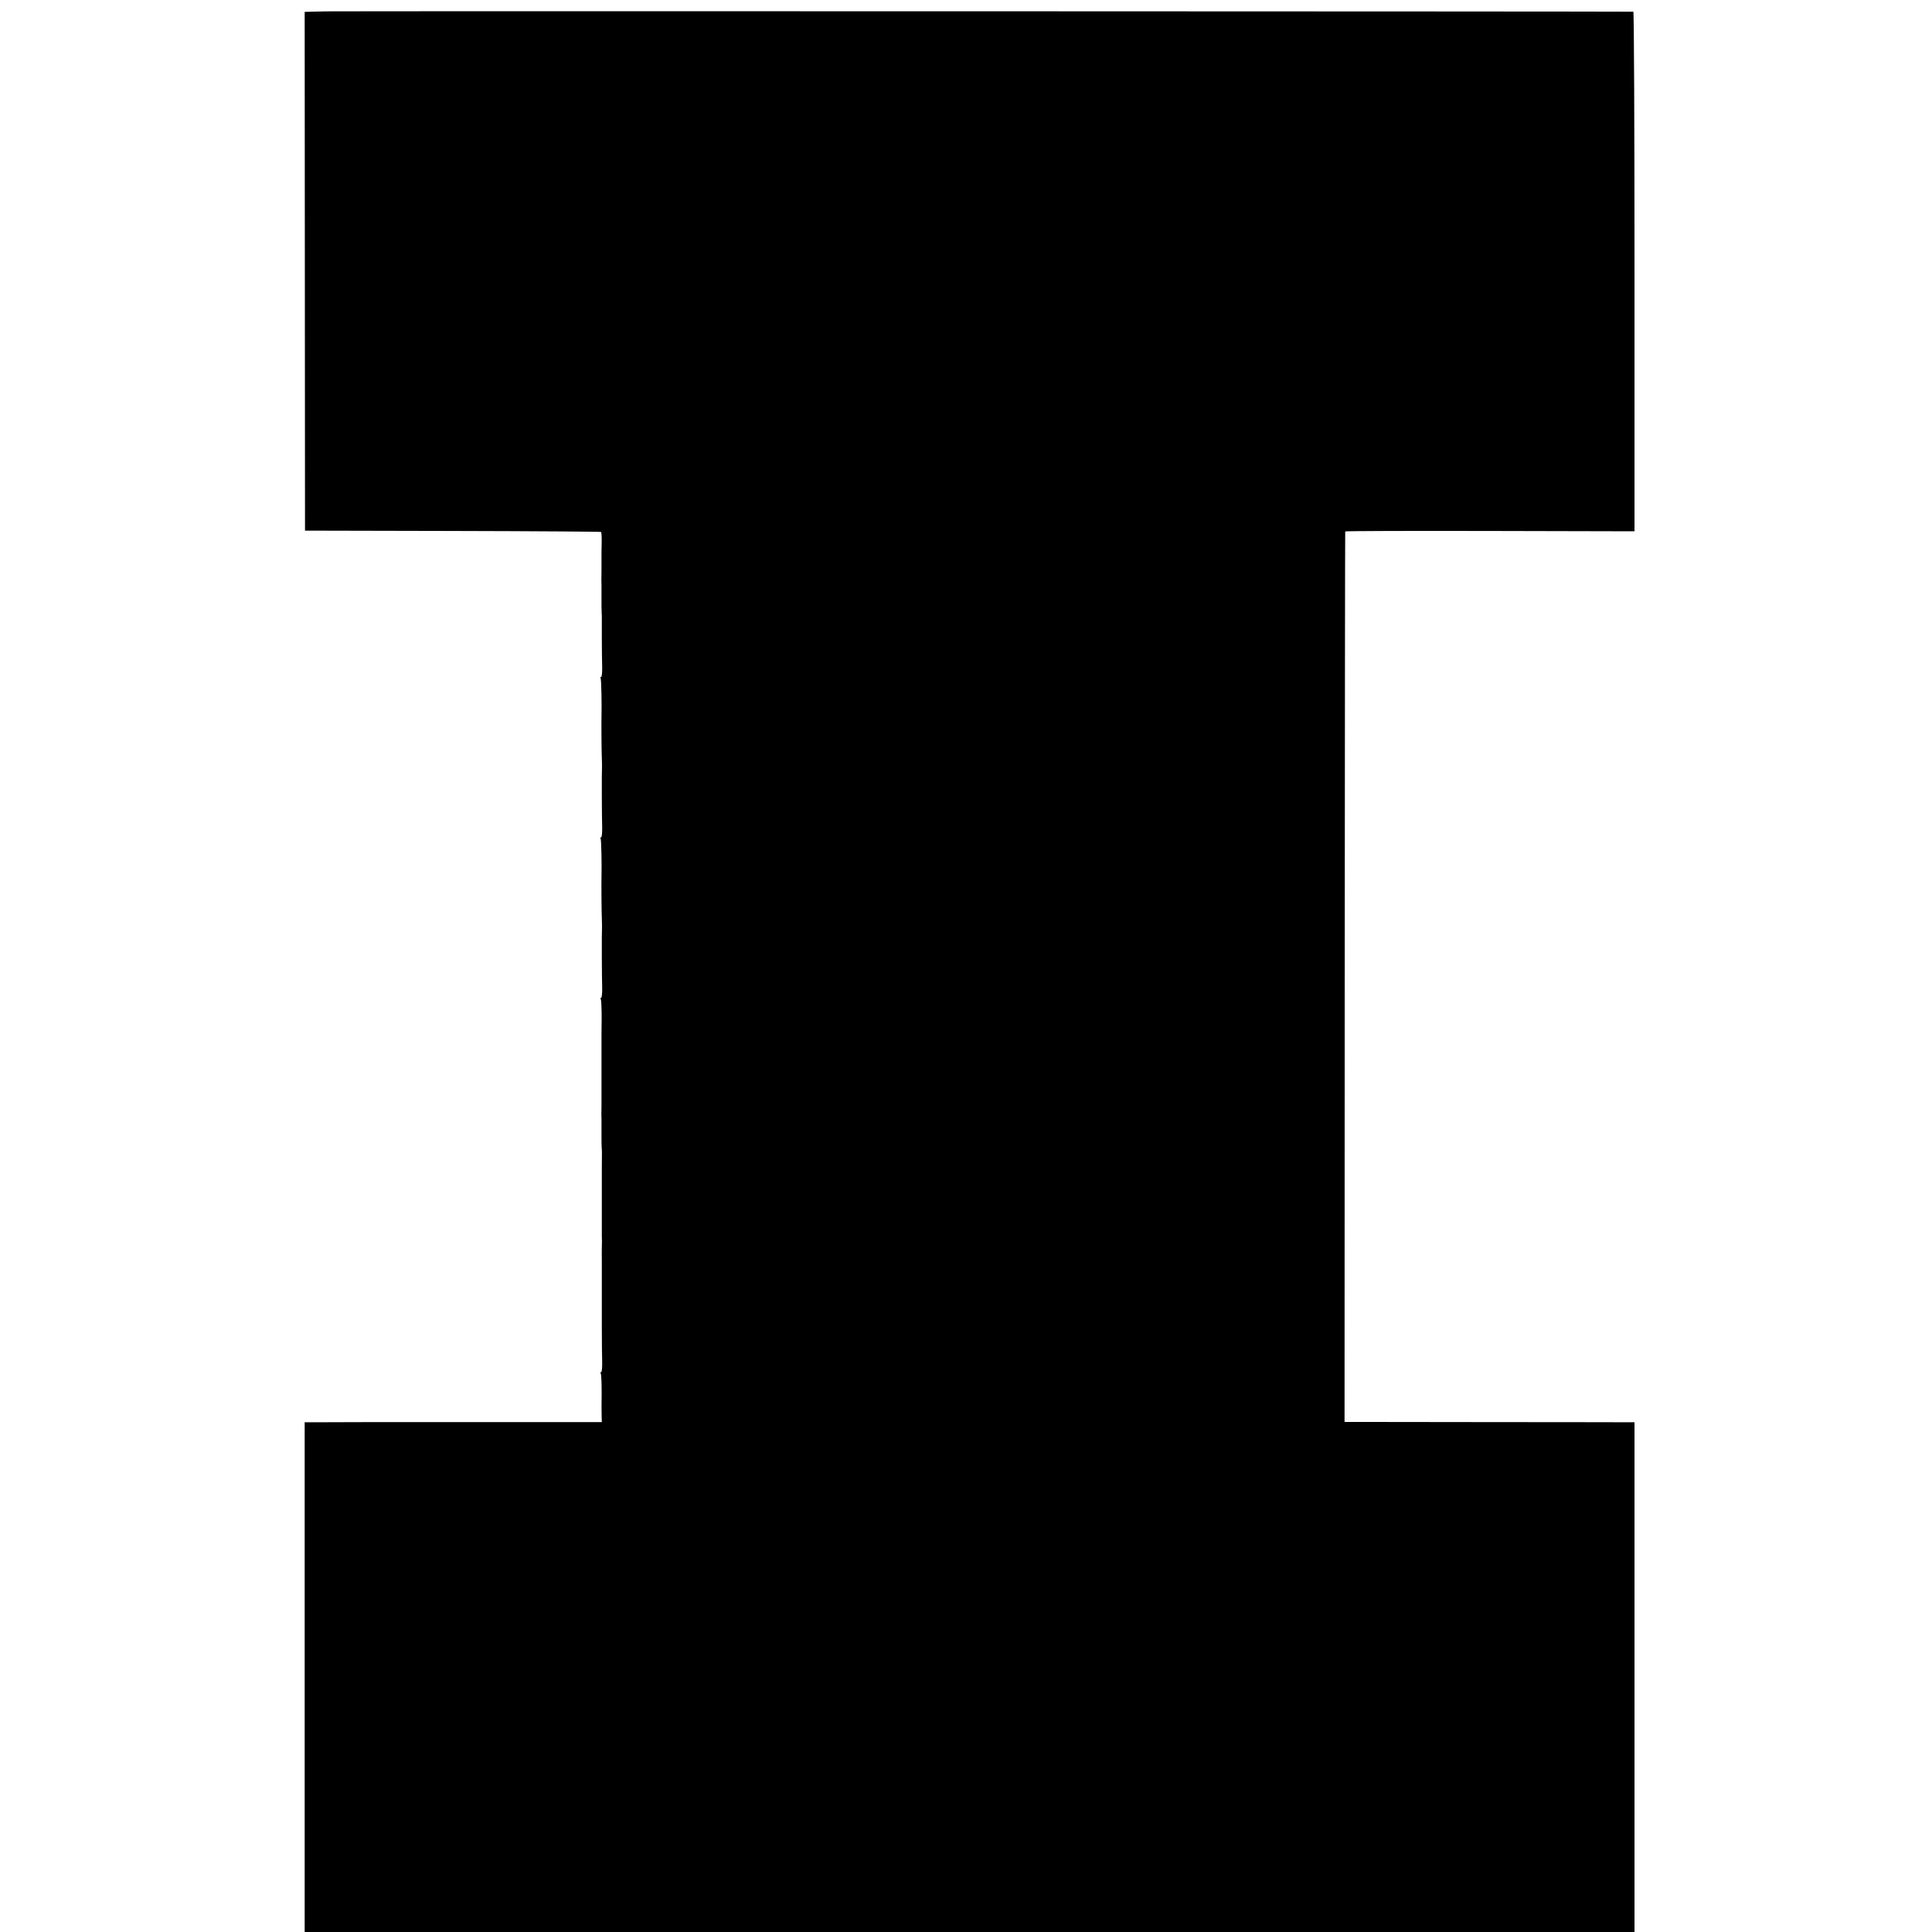
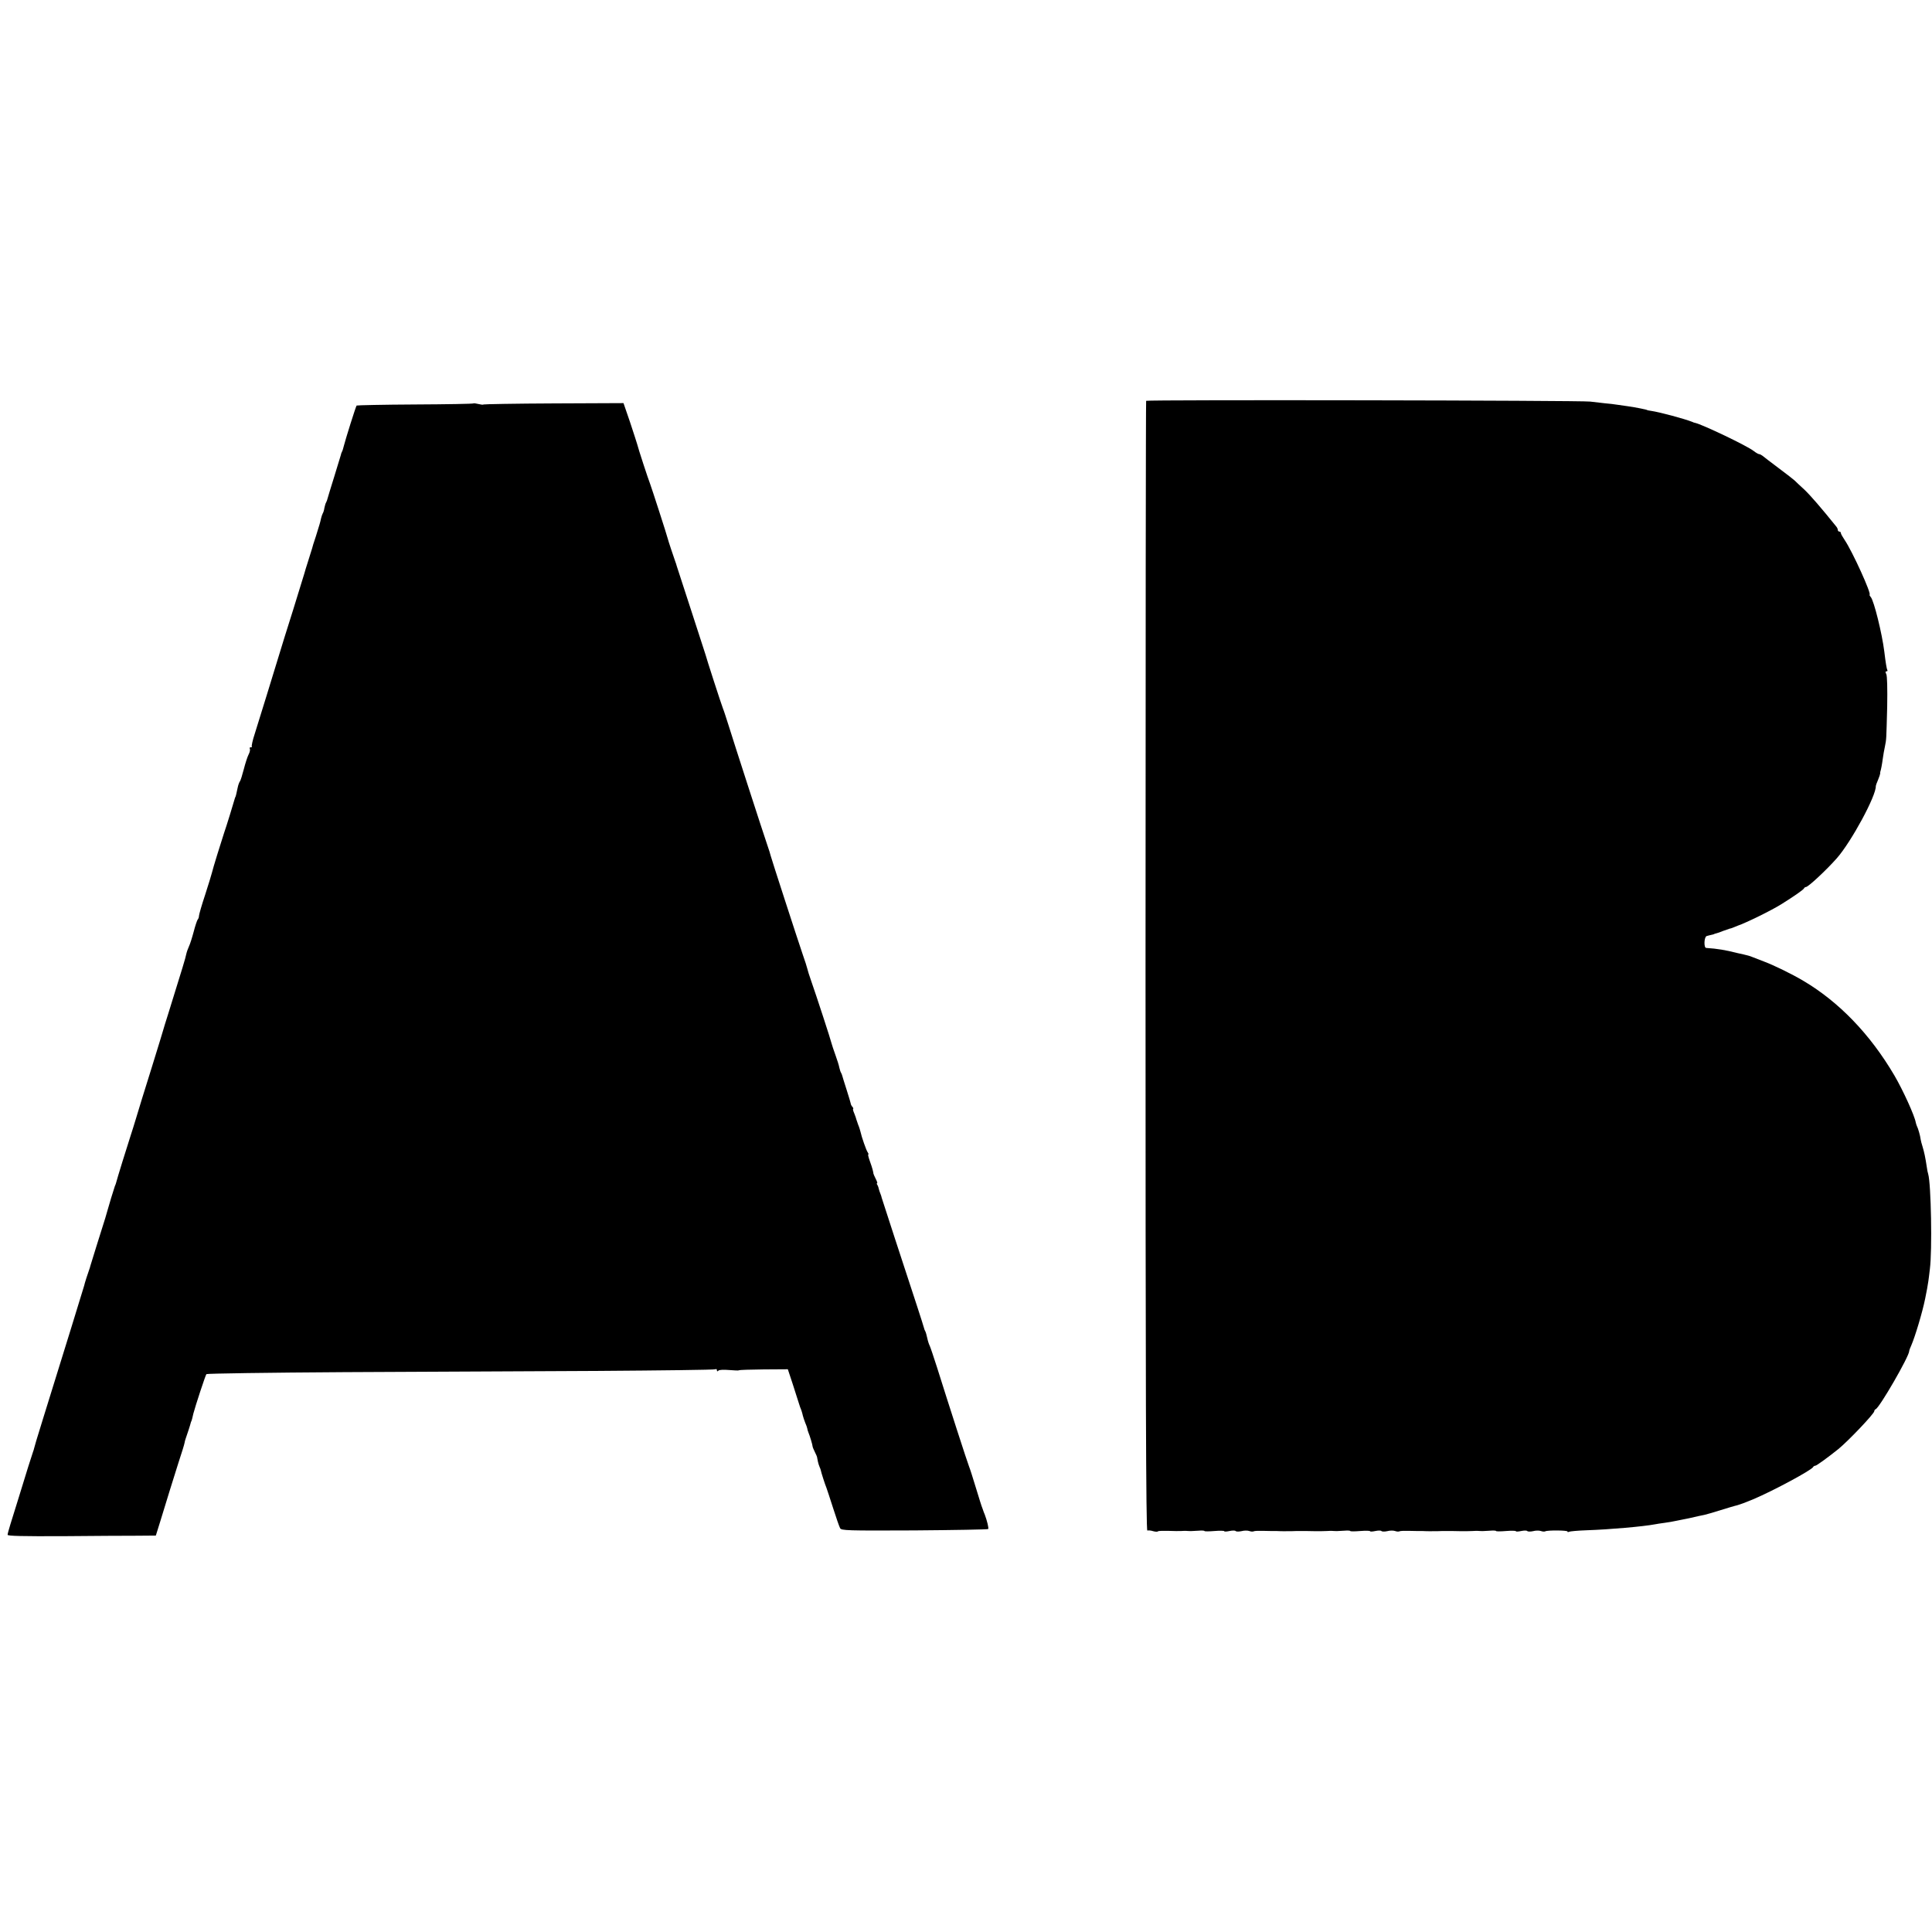
- <svg xmlns="http://www.w3.org/2000/svg" version="1.0" width="1156pt" height="1156pt" viewBox="0 0 1156 1156" preserveAspectRatio="xMidYMid meet">
-   <g transform="translate(0,1156) scale(0.1,-0.1)" fill="#000000" stroke="none">
-     <path d="M1949 11492 l-126 -3 1 -1552 1 -1552 883 -2 c486 -1 886 -4 889 -6 2 -3 4 -34 3 -69 -1 -34 -1 -70 -1 -78 0 -8 0 -46 0 -85 -1 -38 -1 -77 0 -85 0 -8 0 -44 0 -80 0 -36 0 -74 1 -85 1 -11 1 -27 1 -35 0 -8 0 -62 0 -120 0 -58 1 -133 2 -168 1 -34 -2 -62 -6 -62 -5 0 -6 -4 -3 -9 4 -6 7 -160 5 -231 -1 -28 0 -205 2 -245 1 -22 1 -47 1 -55 -2 -33 -1 -299 1 -358 1 -34 -2 -62 -6 -62 -5 0 -6 -4 -3 -9 4 -6 7 -160 5 -231 -1 -28 0 -205 2 -245 1 -22 1 -47 1 -55 -2 -33 -1 -299 1 -358 1 -34 -2 -62 -6 -62 -5 0 -5 -4 -2 -10 3 -5 5 -57 5 -115 -1 -58 -1 -111 -1 -117 0 -15 0 -284 0 -313 0 -11 0 -51 0 -90 -1 -38 -1 -77 0 -85 0 -8 0 -44 0 -80 0 -36 0 -74 1 -85 2 -26 2 -27 1 -120 0 -44 0 -87 0 -95 0 -8 0 -37 0 -65 0 -27 0 -57 0 -65 0 -8 0 -51 0 -95 0 -44 0 -87 0 -95 1 -8 1 -37 0 -65 0 -27 -1 -57 0 -65 0 -8 0 -64 0 -125 0 -60 0 -119 0 -130 0 -11 0 -83 0 -160 0 -77 1 -168 2 -203 1 -34 -2 -62 -6 -62 -5 0 -5 -4 -2 -10 3 -5 5 -58 5 -117 -1 -59 -1 -122 0 -140 l1 -32 -803 0 c-442 0 -842 0 -889 -1 l-86 0 0 -1525 0 -1525 3979 0 3978 0 0 1525 0 1525 -47 0 c-27 0 -417 1 -868 1 l-820 1 1 2661 c1 1464 2 2664 3 2667 0 3 390 4 866 3 l865 -2 0 1555 c0 855 -3 1554 -7 1554 -45 2 -7731 4 -7824 2z" />
+ <svg xmlns="http://www.w3.org/2000/svg" version="1.0" width="1272pt" height="1272pt" viewBox="0 0 1272 1272" preserveAspectRatio="xMidYMid meet">
+   <g transform="translate(0,1272) scale(0.1,-0.1)" fill="#000000" stroke="none">
+     <path d="M7546 10081 c-2 -3 -4 -1679 -4 -3724 0 -2774 3 -3717 12 -3714 6 2 23 1 38 -4 14 -4 29 -5 32 -1 3 3 34 4 69 3 34 -1 71 -2 82 -1 11 1 26 1 33 1 28 -2 39 -2 80 1 23 2 42 1 42 -2 0 -3 29 -3 65 0 36 3 65 2 65 -1 0 -4 16 -3 35 1 19 4 37 4 40 0 3 -4 20 -5 38 -1 18 5 41 5 52 1 11 -4 24 -5 29 -2 5 3 34 4 65 3 31 -1 63 -1 71 -1 8 0 26 0 40 -1 14 0 37 -1 53 0 15 0 38 0 52 1 14 0 33 0 43 0 9 0 44 0 77 -1 33 0 69 0 80 1 11 1 26 1 33 1 28 -2 39 -2 80 1 23 2 42 1 42 -2 0 -3 29 -3 65 0 36 3 65 2 65 -1 0 -4 16 -3 35 1 19 4 37 4 40 0 3 -4 20 -5 38 -1 18 5 41 5 52 1 11 -4 24 -5 29 -2 5 3 34 4 65 3 31 -1 63 -1 71 -1 8 0 26 0 40 -1 14 0 37 -1 53 0 15 0 38 0 52 1 14 0 33 0 43 0 9 0 44 0 77 -1 33 0 69 0 80 1 11 1 26 1 33 1 28 -2 39 -2 80 1 23 2 42 1 42 -2 0 -3 29 -3 65 0 36 3 65 2 65 -1 0 -4 16 -3 35 1 19 4 37 4 40 0 3 -4 20 -5 38 -1 18 5 41 5 52 1 11 -4 24 -5 29 -2 14 8 146 7 146 -1 0 -5 4 -5 10 -2 5 3 58 8 117 10 152 5 375 25 448 39 11 2 40 7 65 10 25 3 56 9 70 12 14 3 34 7 45 9 11 2 31 6 45 9 59 14 76 17 100 22 14 3 63 17 110 32 47 14 87 27 90 27 12 2 57 17 78 26 12 5 32 13 45 18 134 57 387 193 395 213 2 4 8 8 14 8 8 0 86 57 152 110 67 55 236 233 236 249 0 5 4 11 9 13 25 9 221 348 221 383 0 4 6 21 14 38 24 55 73 217 91 307 8 36 19 99 21 115 2 11 6 47 10 80 16 122 8 560 -11 625 -3 8 -7 29 -9 45 -10 67 -18 102 -28 135 -6 19 -12 41 -13 50 -2 21 -17 73 -24 85 -3 6 -6 17 -8 25 -7 43 -83 211 -141 310 -160 272 -365 484 -600 623 -76 45 -193 102 -257 126 -33 13 -69 27 -80 31 -11 5 -36 12 -55 16 -19 4 -39 9 -45 10 -74 19 -127 28 -202 33 -16 1 -14 71 3 78 7 2 21 6 31 8 10 2 18 4 18 5 0 1 7 3 15 5 8 2 29 9 45 16 17 6 36 13 43 15 8 1 21 6 30 10 9 4 19 8 22 9 56 19 223 101 290 143 83 52 145 95 148 104 2 4 7 8 12 8 15 0 135 112 203 189 96 109 261 414 257 476 0 3 6 21 15 41 8 19 14 38 14 42 -1 4 0 9 1 12 4 11 11 47 16 85 3 22 9 58 14 80 10 51 9 36 15 264 2 118 0 201 -6 213 -7 12 -6 18 1 18 6 0 9 3 6 8 -4 7 -11 46 -20 122 -15 120 -68 334 -89 359 -7 8 -10 15 -8 15 15 4 -113 285 -163 359 -14 21 -26 42 -26 47 0 6 -4 10 -10 10 -5 0 -10 5 -10 10 0 6 -4 16 -10 23 -100 124 -169 204 -211 244 -29 26 -57 53 -64 60 -6 6 -54 43 -106 82 -52 39 -99 75 -106 81 -7 5 -16 10 -21 10 -5 0 -21 9 -35 20 -42 34 -340 176 -387 186 -3 0 -12 3 -20 7 -51 20 -214 64 -270 72 -14 2 -25 4 -25 5 0 3 -77 18 -125 25 -19 3 -51 7 -70 10 -19 3 -57 8 -85 10 -27 3 -70 8 -95 11 -61 8 -2919 13 -2924 5z" />
+     <path d="M3117 10064 c-2 -3 -176 -6 -385 -7 -209 -1 -382 -5 -384 -7 -6 -7 -75 -228 -84 -265 -4 -16 -9 -34 -13 -40 -3 -5 -6 -15 -7 -21 -1 -5 -21 -70 -44 -144 -23 -74 -43 -139 -44 -144 -1 -6 -5 -16 -8 -22 -4 -6 -9 -22 -12 -37 -2 -15 -7 -31 -11 -37 -3 -5 -8 -20 -11 -32 -7 -32 -8 -34 -34 -118 -14 -41 -25 -77 -25 -80 -1 -3 -12 -39 -25 -80 -13 -41 -25 -79 -26 -85 -2 -5 -35 -113 -74 -240 -40 -126 -81 -258 -91 -292 -42 -138 -125 -407 -162 -525 -14 -42 -22 -80 -19 -83 3 -3 0 -5 -7 -5 -7 0 -9 -4 -6 -10 3 -5 0 -22 -8 -37 -8 -15 -22 -59 -32 -98 -10 -38 -21 -75 -26 -80 -4 -6 -11 -24 -14 -40 -8 -39 -13 -59 -15 -62 -2 -2 -3 -6 -4 -10 -5 -20 -58 -192 -71 -228 -17 -51 -75 -238 -80 -262 -2 -10 -22 -74 -44 -143 -23 -69 -41 -132 -41 -140 0 -9 -4 -20 -9 -25 -4 -6 -16 -41 -26 -80 -10 -38 -24 -82 -31 -96 -7 -15 -15 -38 -18 -52 -4 -23 -24 -88 -117 -387 -18 -58 -34 -107 -34 -110 -1 -5 -31 -103 -75 -245 -53 -168 -87 -280 -105 -340 -10 -33 -26 -85 -36 -115 -19 -57 -90 -287 -94 -305 -1 -5 -5 -17 -9 -25 -5 -13 -43 -138 -50 -165 -1 -5 -7 -26 -13 -45 -24 -74 -95 -304 -98 -314 -1 -6 -5 -18 -8 -26 -8 -21 -31 -93 -33 -105 -2 -9 -137 -446 -269 -870 -47 -152 -56 -182 -60 -199 -1 -6 -5 -18 -8 -26 -6 -16 -43 -133 -97 -310 -18 -58 -41 -132 -51 -164 -10 -33 -19 -64 -19 -71 0 -8 98 -10 363 -9 199 2 419 3 488 3 l125 1 29 93 c50 164 83 270 120 387 21 63 39 122 40 130 1 8 5 22 8 30 7 19 31 92 33 103 1 4 2 8 4 10 1 1 3 10 6 20 2 9 5 23 7 30 13 50 80 254 86 260 4 4 412 10 907 13 494 2 1244 6 1666 8 422 3 772 7 778 11 5 3 10 1 10 -6 0 -9 3 -10 10 -3 6 6 35 7 70 4 34 -3 63 -4 65 -2 2 3 76 5 163 6 l159 1 33 -100 c17 -55 36 -111 40 -125 4 -14 11 -34 16 -45 4 -11 8 -27 10 -36 2 -9 9 -29 15 -45 7 -16 13 -33 14 -39 0 -5 4 -17 7 -25 10 -23 28 -84 28 -93 0 -4 7 -21 15 -37 8 -16 15 -32 15 -35 0 -3 0 -6 1 -7 0 -2 2 -11 4 -21 2 -10 7 -26 11 -35 4 -9 8 -19 8 -22 2 -13 29 -97 37 -115 4 -11 24 -71 44 -134 20 -63 41 -123 46 -132 8 -16 44 -17 489 -15 264 2 483 6 486 9 5 5 -7 54 -23 97 -4 8 -7 17 -8 20 -1 3 -4 12 -7 20 -4 8 -23 69 -43 135 -20 66 -40 129 -45 140 -9 21 -138 420 -210 650 -23 72 -45 137 -49 145 -5 9 -12 31 -16 50 -4 19 -10 40 -13 45 -4 6 -7 15 -8 20 -1 6 -22 71 -46 145 -82 249 -230 703 -233 714 -1 6 -5 19 -9 28 -4 9 -8 22 -10 30 -1 7 -5 19 -9 26 -5 6 -6 12 -2 12 3 0 -1 13 -10 30 -8 16 -15 32 -15 35 0 3 0 6 -1 8 0 1 -2 9 -4 17 -2 8 -10 34 -19 58 -8 23 -13 42 -9 42 3 0 1 6 -4 13 -9 11 -41 103 -48 137 -2 8 -8 29 -15 45 -6 17 -11 32 -12 35 0 3 -6 20 -13 38 -8 17 -11 32 -8 32 3 0 1 6 -5 13 -6 6 -11 17 -11 22 -1 6 -13 46 -27 90 -14 44 -27 85 -28 90 -1 6 -5 15 -8 21 -4 6 -9 21 -12 35 -2 13 -14 51 -26 84 -12 33 -23 67 -25 75 -4 20 -101 317 -132 405 -14 39 -26 78 -28 88 -2 10 -15 50 -29 90 -34 99 -209 639 -212 653 -1 7 -11 38 -22 70 -26 75 -222 681 -257 794 -15 47 -30 94 -35 105 -8 18 -113 343 -115 355 -1 3 -43 133 -94 290 -51 157 -94 290 -96 295 -1 6 -5 17 -8 25 -9 25 -49 144 -51 155 -4 19 -108 340 -116 360 -10 24 -79 234 -85 261 -3 10 -24 76 -47 145 l-43 125 -458 -2 c-252 -1 -461 -5 -464 -7 -2 -3 -17 -1 -33 3 -16 4 -31 6 -33 4z" />
  </g>
</svg>
